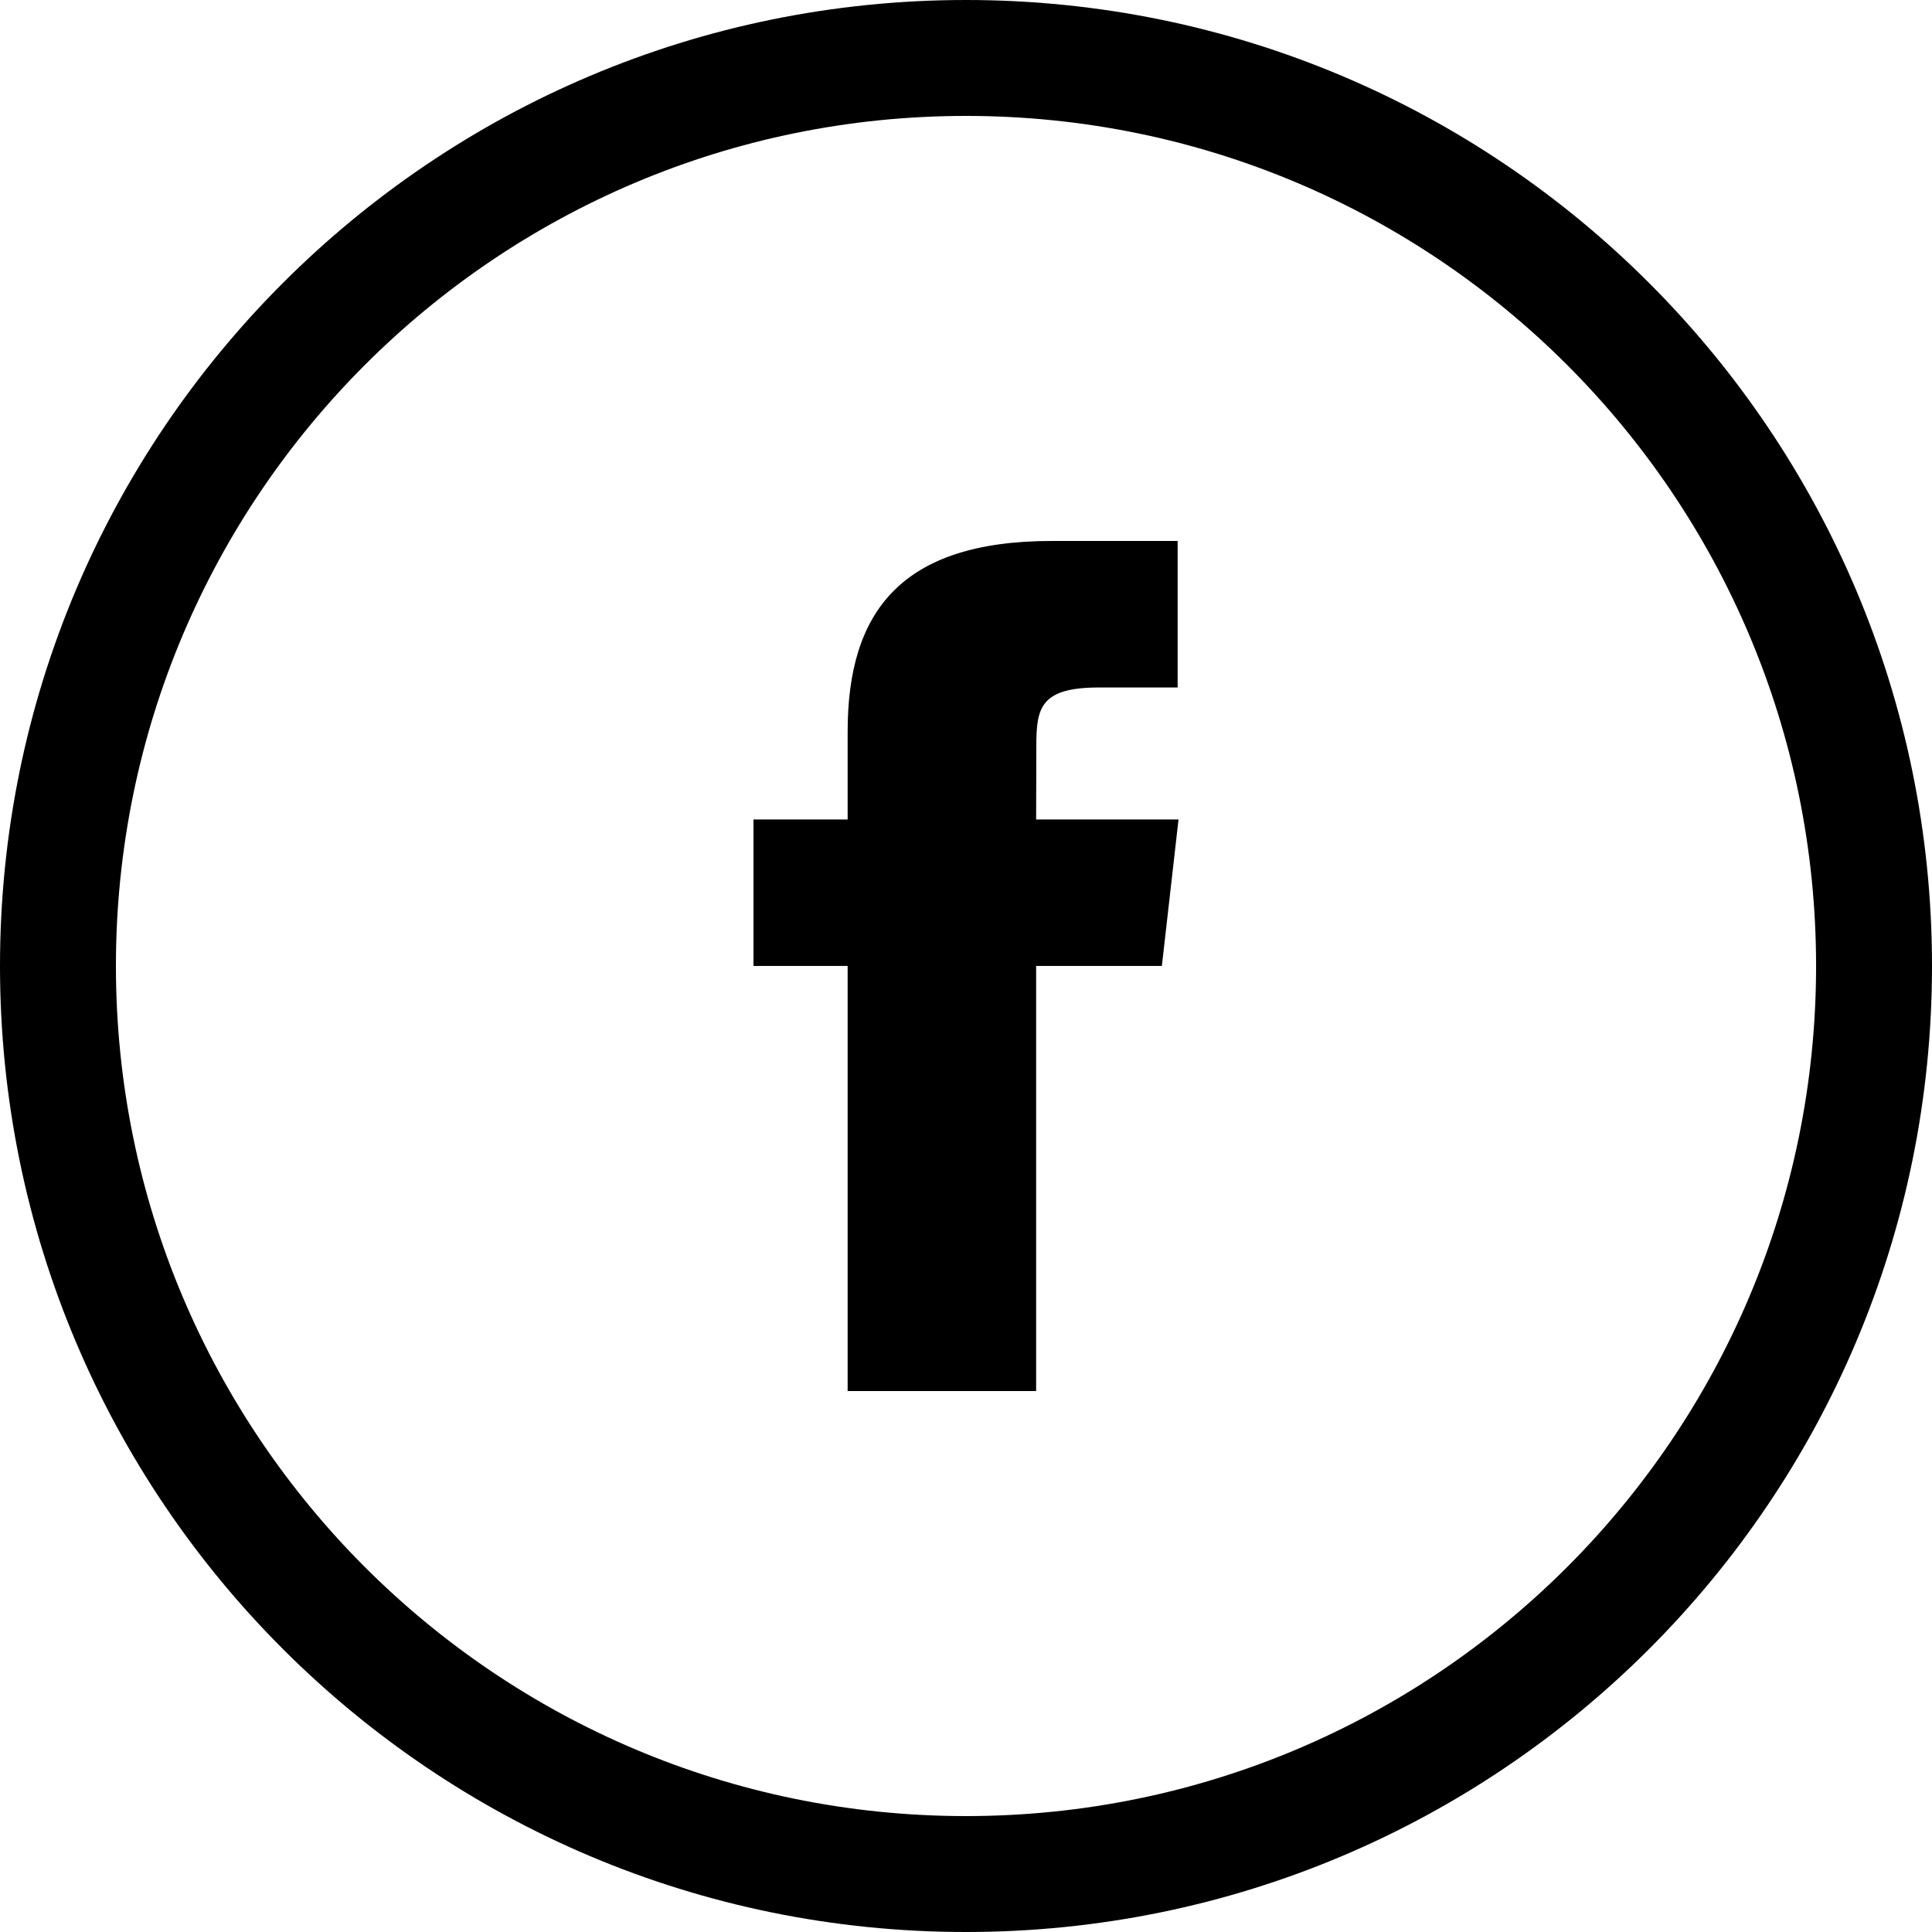
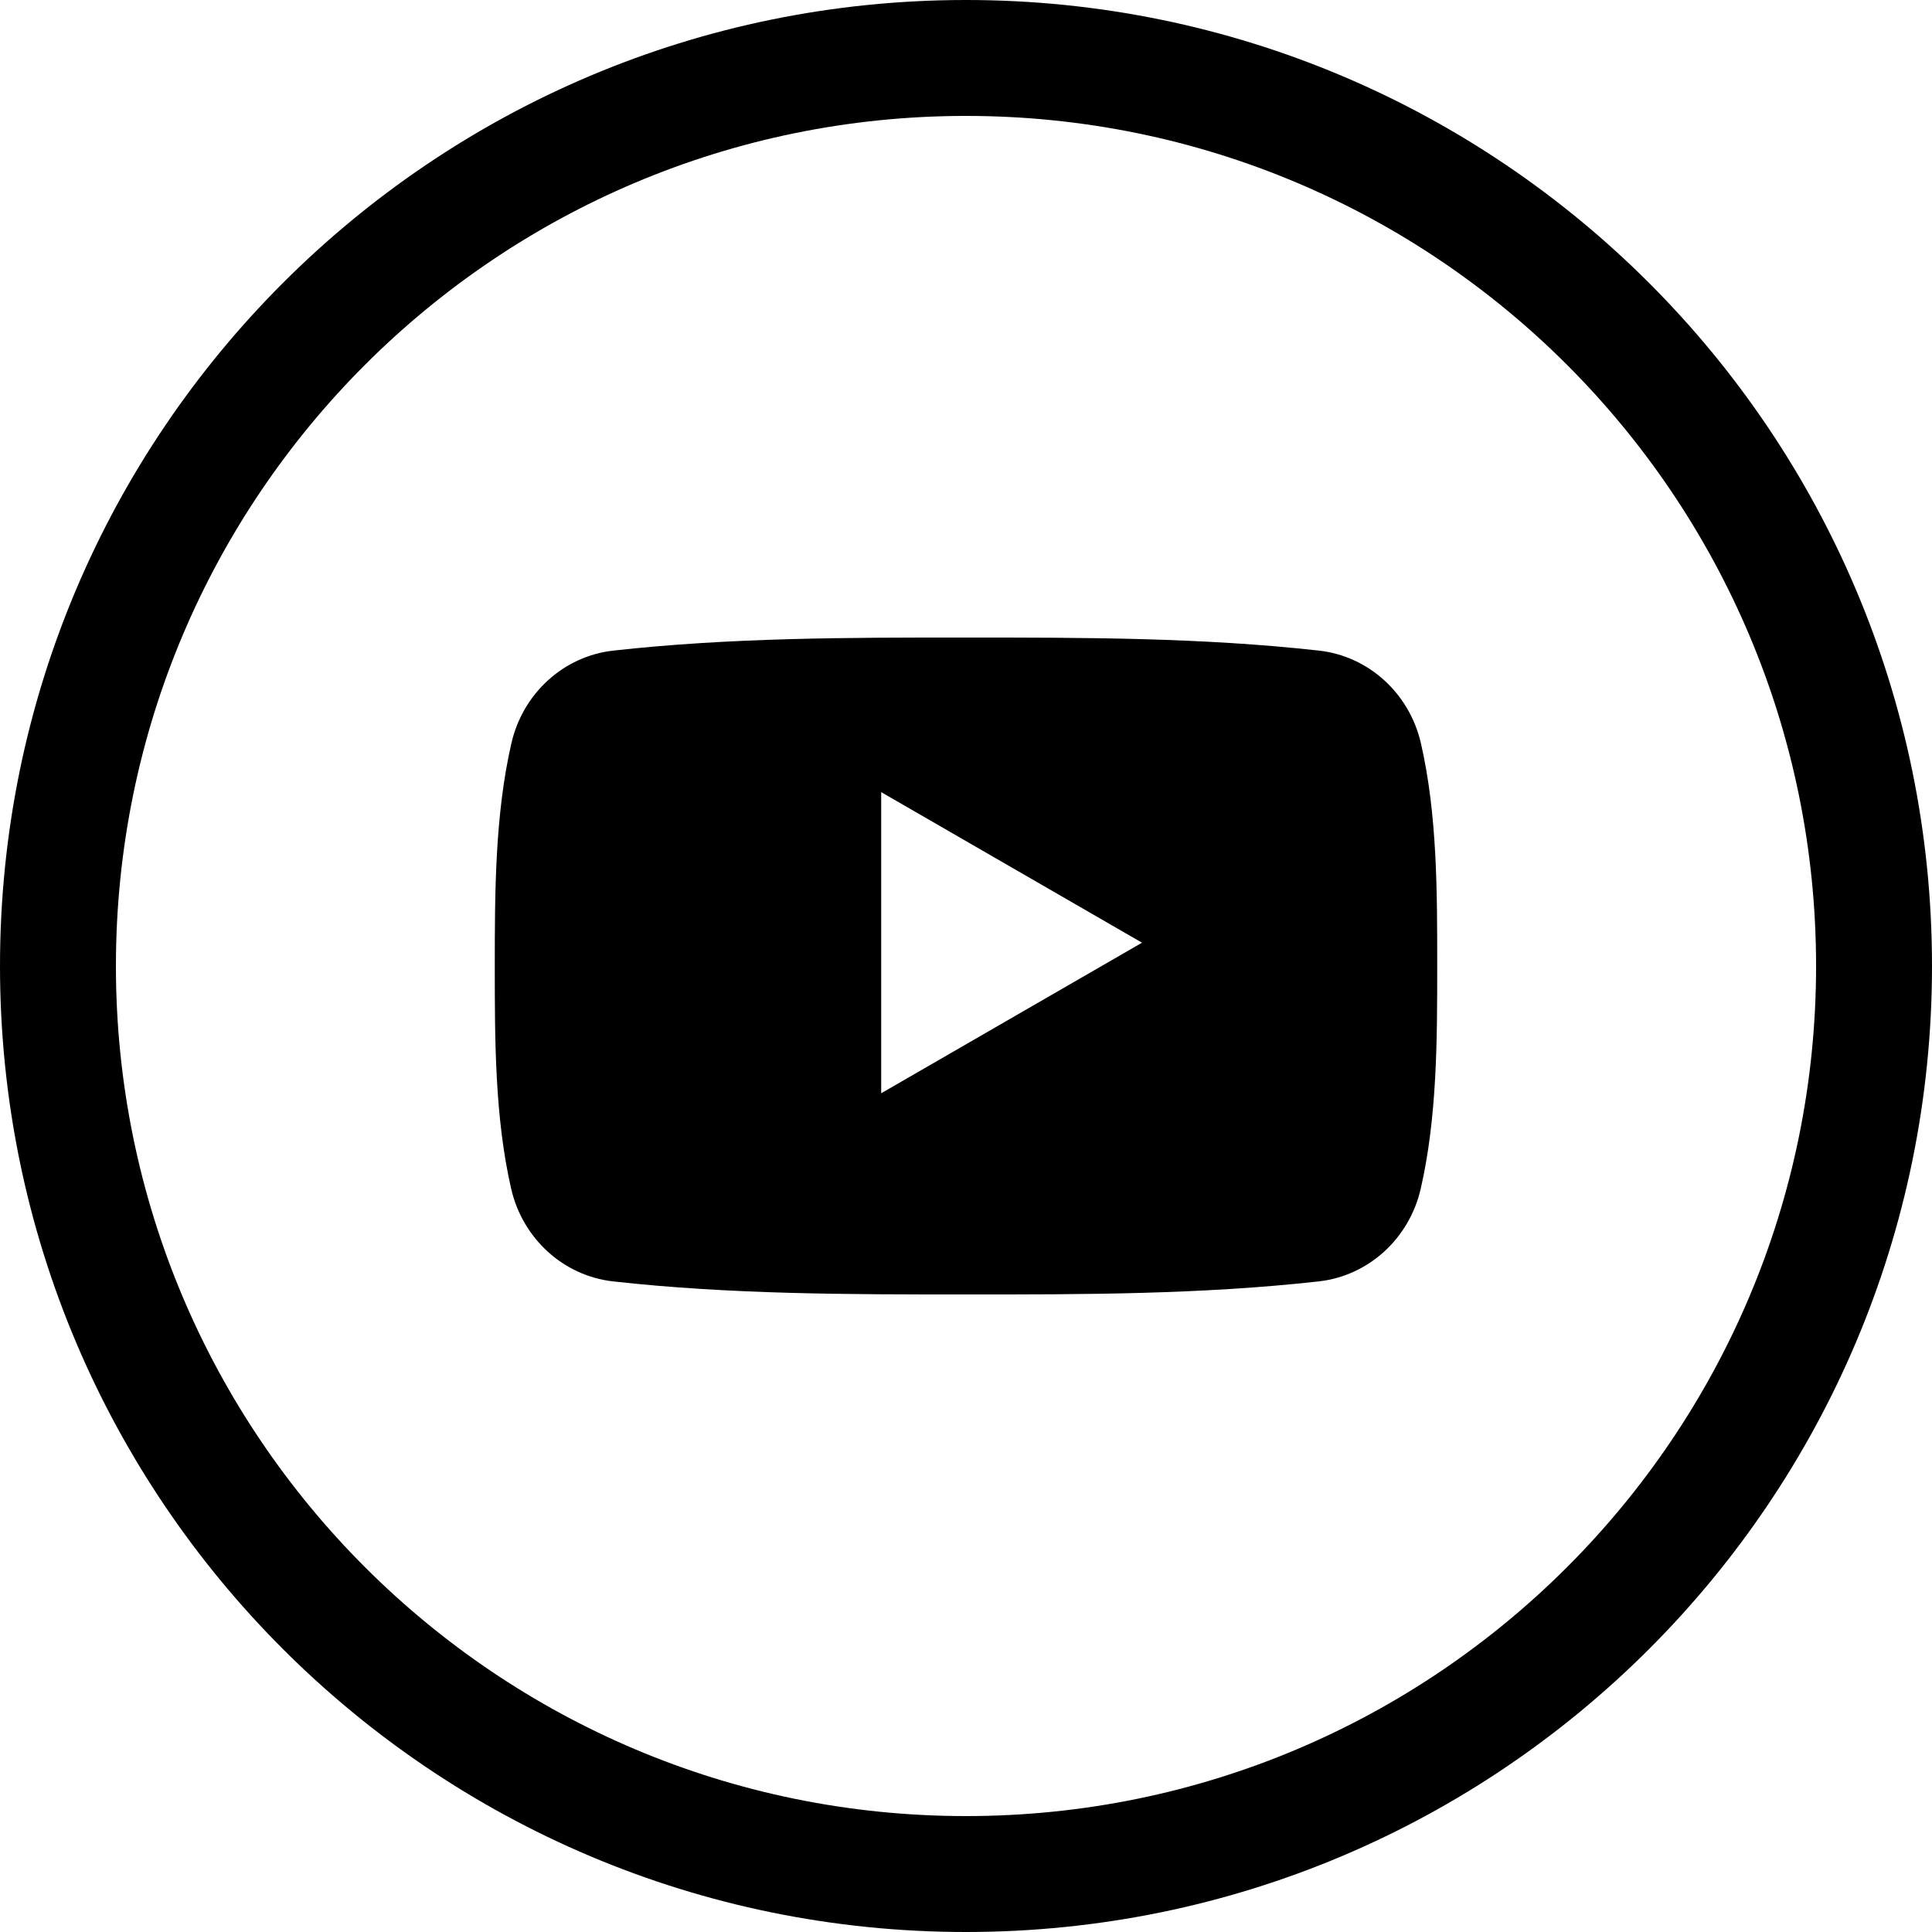
- <svg xmlns="http://www.w3.org/2000/svg" height="50px" version="1.1" viewBox="0 0 50 50" width="50px">
-   <defs />
-   <g fill="none" fill-rule="evenodd" id="Page-1" stroke="none" stroke-width="1">
-     <g fill="#000000" id="Facebook">
-       <path d="M25,50 C38.807,50 50,38.807 50,25 C50,11.193 38.807,0 25,0 C11.193,0 0,11.193 0,25 C0,38.807 11.193,50 25,50 Z M25,47 C37.15,47 47,37.15 47,25 C47,12.85 37.15,3 25,3 C12.85,3 3,12.85 3,25 C3,37.15 12.85,47 25,47 Z M26.815,36 L26.815,24.999 L30.069,24.999 L30.5,21.208 L26.815,21.208 L26.82,19.31 C26.82,18.321 26.921,17.792 28.443,17.792 L30.477,17.792 L30.477,14 L27.222,14 C23.313,14 21.937,15.839 21.937,18.932 L21.937,21.208 L19.5,21.208 L19.5,24.999 L21.937,24.999 L21.937,36 L26.815,36 Z M26.815,36" id="Oval-1" />
-     </g>
-   </g>
+ <svg xmlns="http://www.w3.org/2000/svg" height="50" width="50">
+   <path d="M50 25C50 11.193 38.807 0 25 0S0 11.193 0 25s11.193 25 25 25 25-11.193 25-25zm-3 0c0-12.15-9.85-22-22-22S3 12.85 3 25s9.85 22 22 22 22-9.85 22-22zm-10.232 5.765c-.298 1.298-1.36 2.254-2.636 2.397-3.025.338-6.086.34-9.134.338-3.047.001-6.109 0-9.133-.338-1.277-.143-2.337-1.1-2.636-2.397-.424-1.847-.424-3.863-.424-5.765 0-1.902.005-3.918.43-5.765.298-1.298 1.358-2.254 2.635-2.397 3.024-.338 6.086-.34 9.133-.338 3.048-.001 6.11 0 9.134.338 1.277.143 2.338 1.1 2.636 2.397.425 1.847.422 3.863.422 5.765 0 1.902-.002 3.918-.427 5.765zM22.805 20.5l6.75 3.897-6.75 3.897V20.5zm0 0" fill="#000" fill-rule="evenodd" />
</svg>
